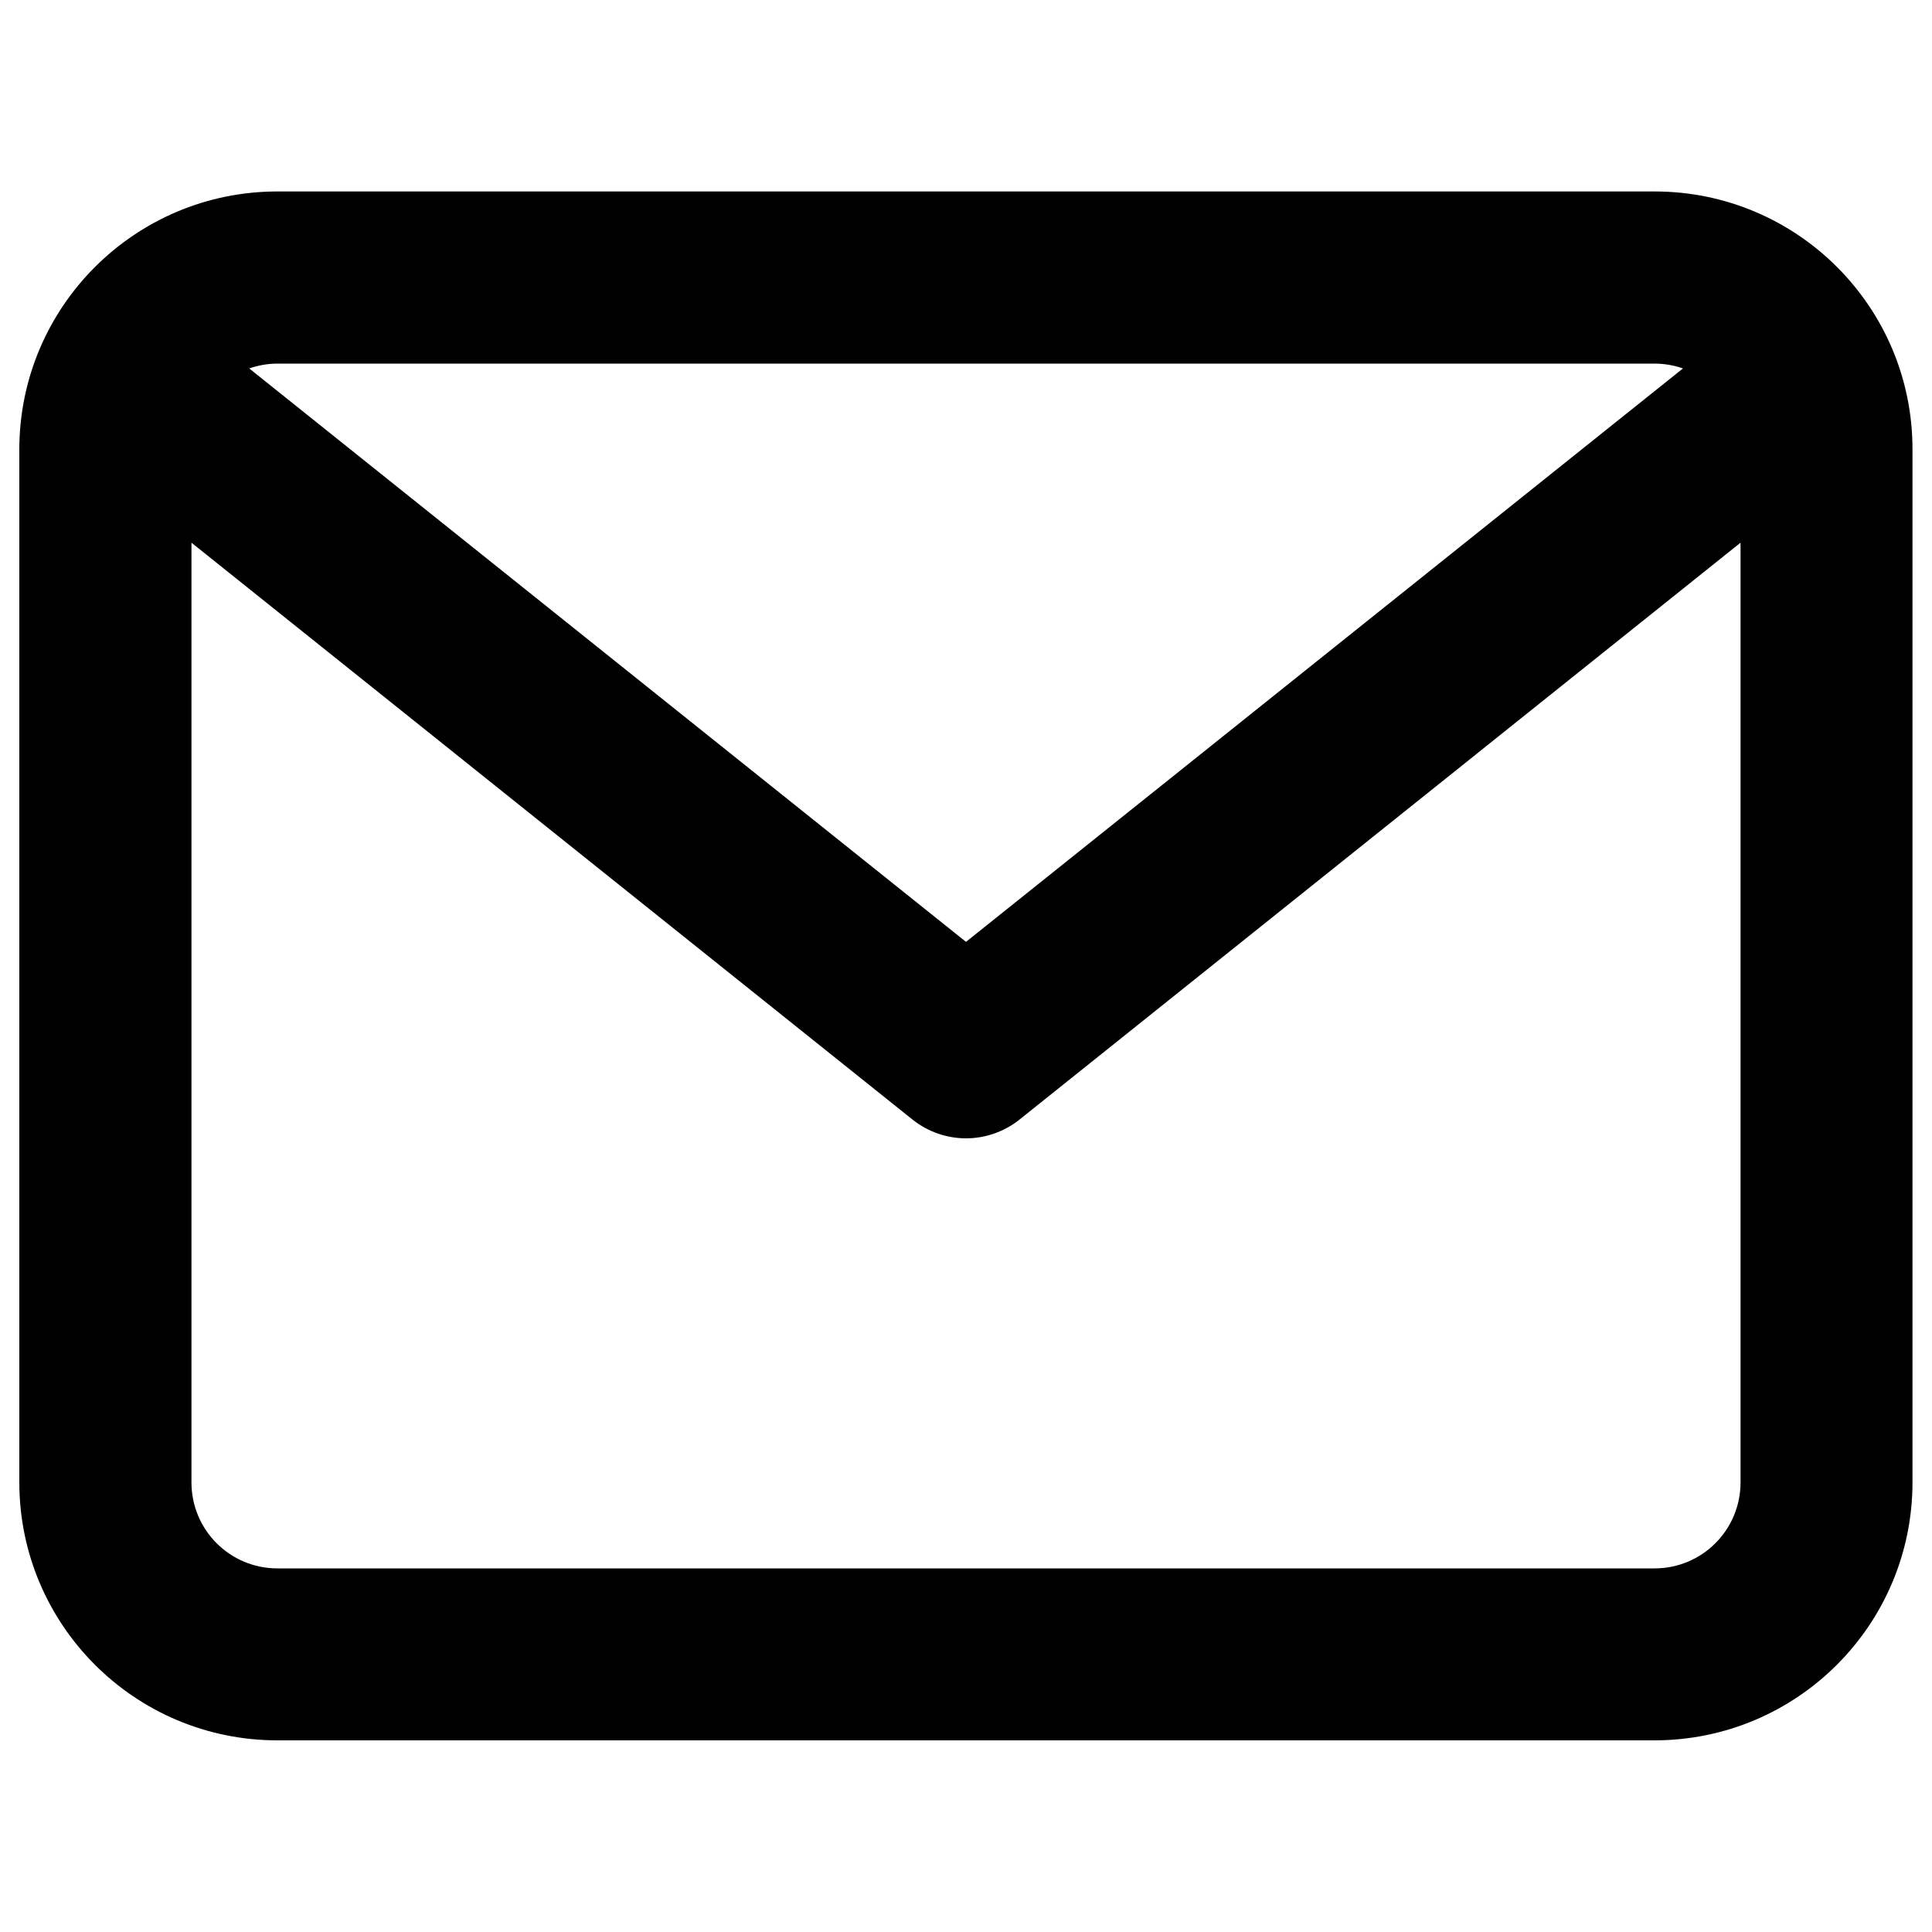
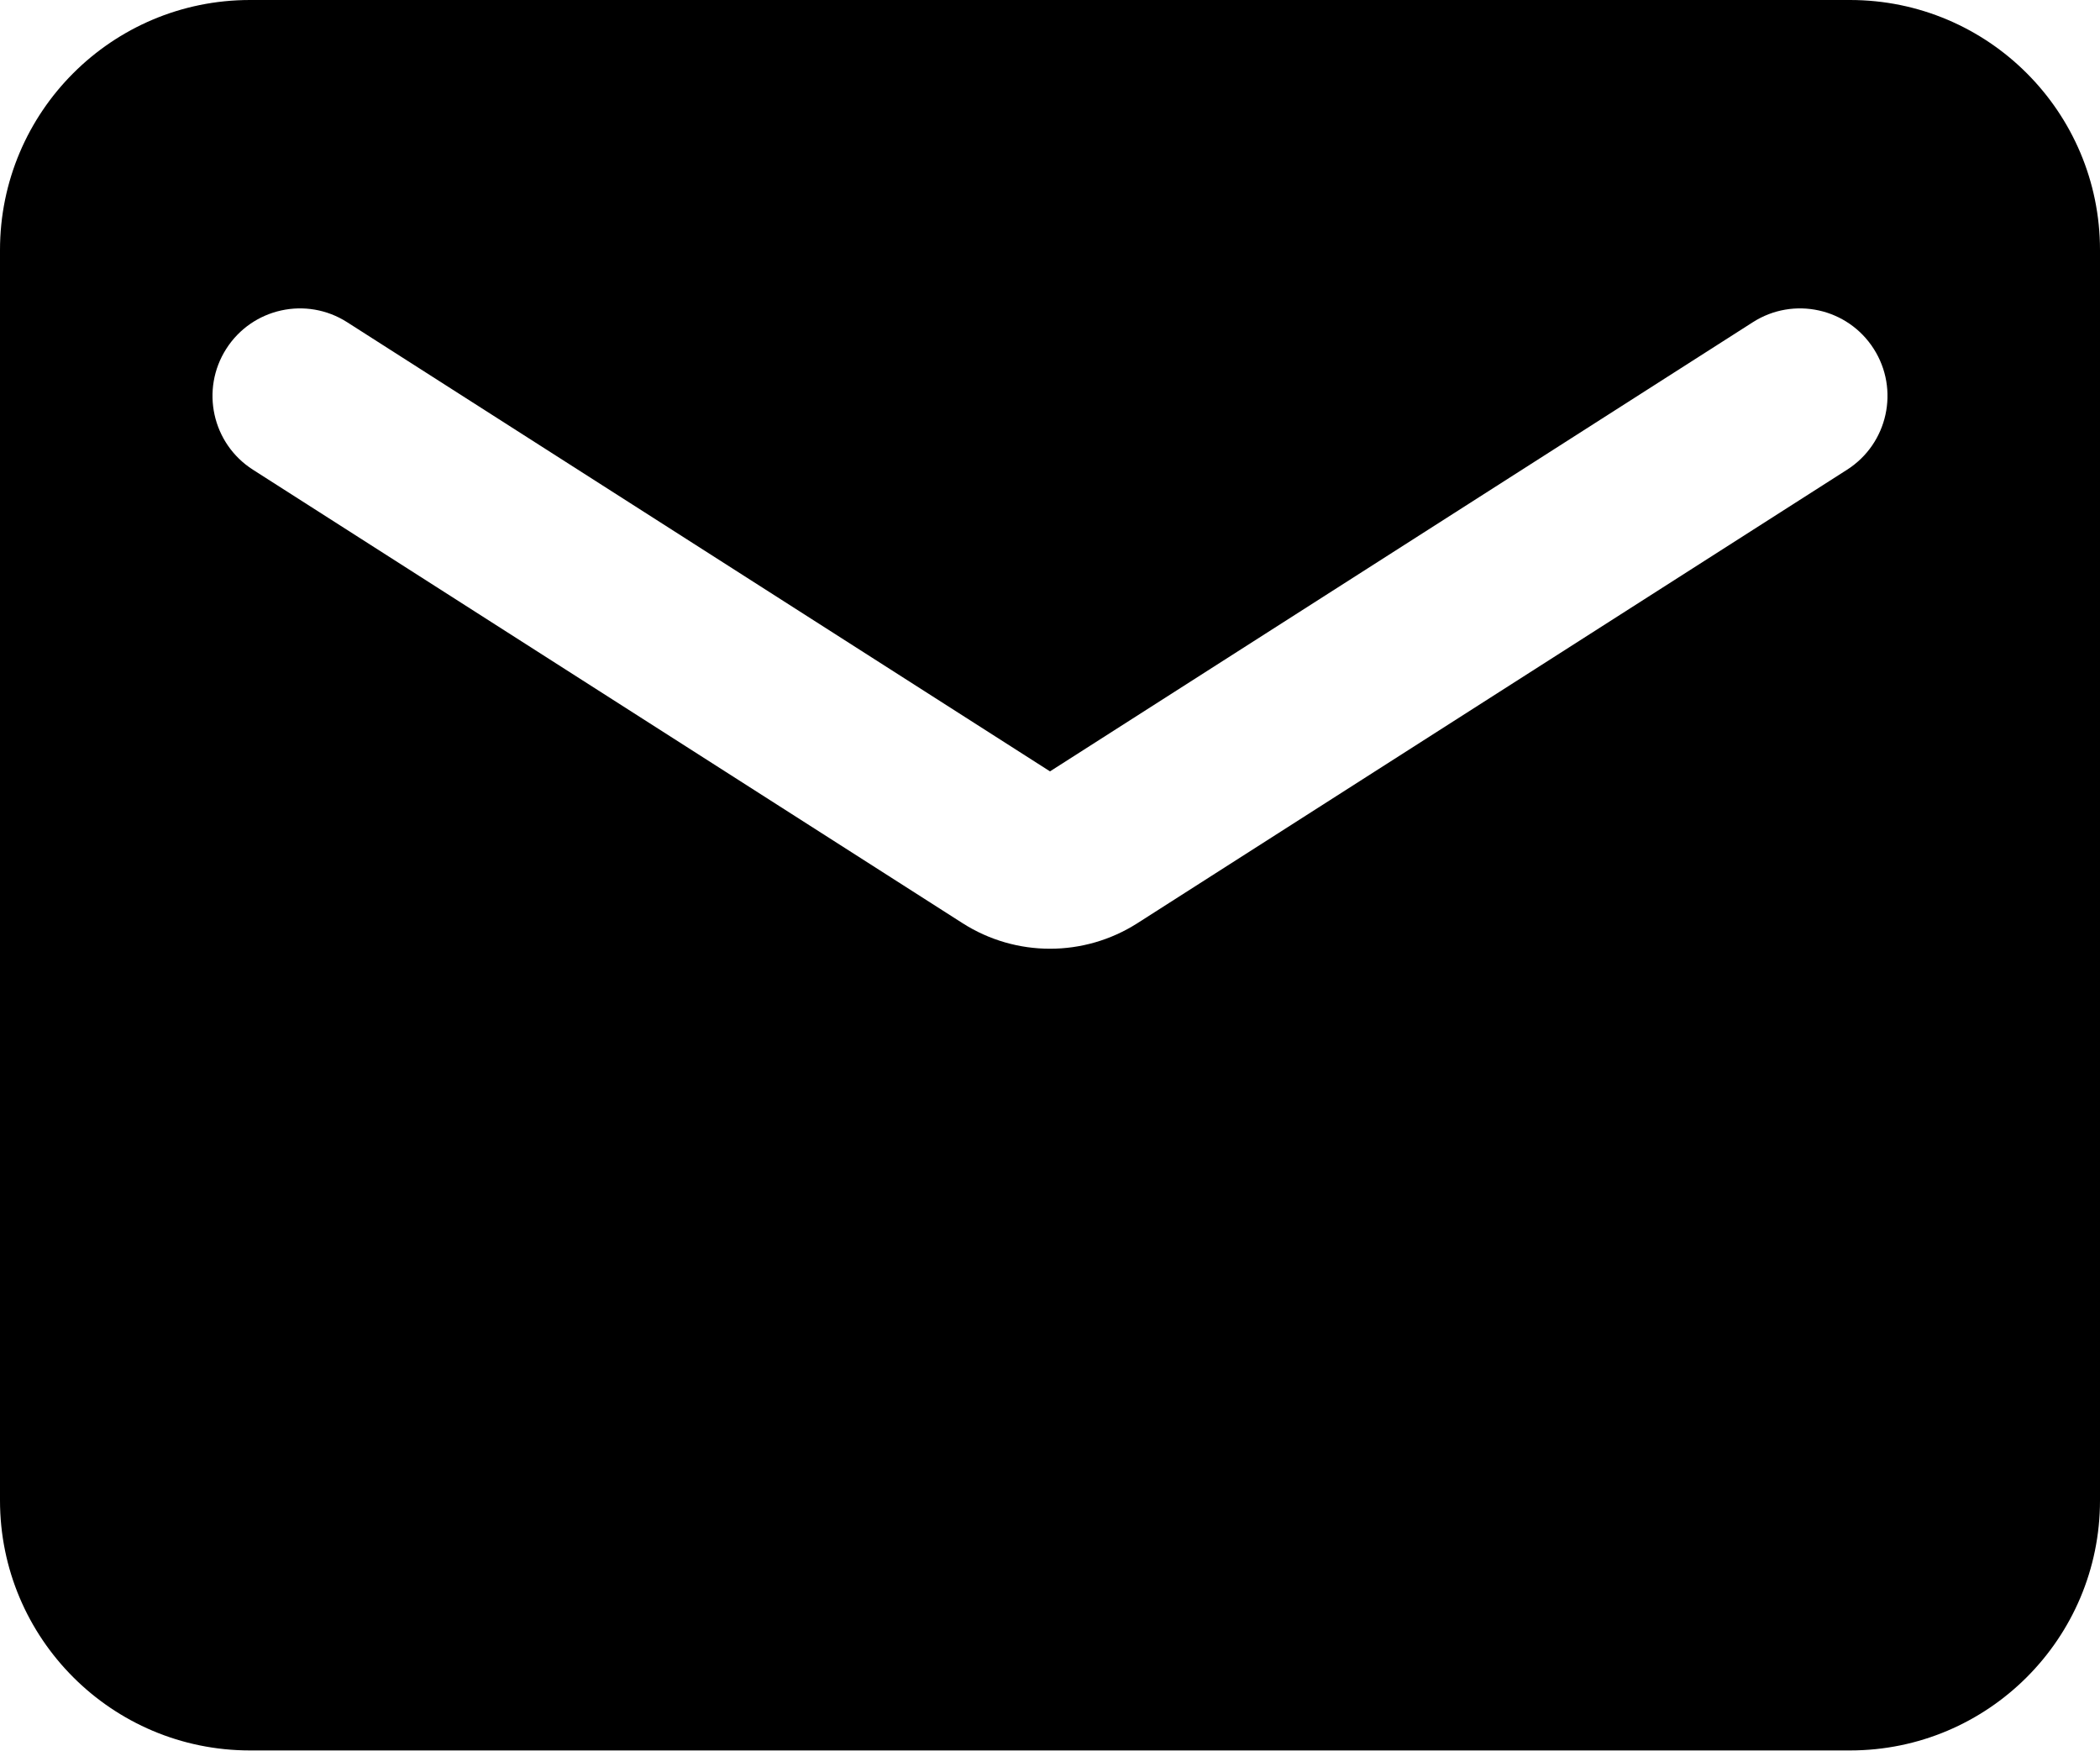
- <svg xmlns="http://www.w3.org/2000/svg" version="1.1" x="0px" y="0px" viewBox="0 0 1000 1000" enable-background="new 0 0 1000 1000" xml:space="preserve">
-   <g>
-     <path d="M856.4,99.1H143.6C69.8,99.1,10,158.9,10,232.7v534.5c0,73.8,59.8,133.6,133.6,133.6h712.7c73.8,0,133.6-59.8,133.6-133.6V232.7C990,158.9,930.2,99.1,856.4,99.1z M856.4,188.2c5.1,0,10.1,0.9,14.7,2.5L500,487.5L129,190.7c4.6-1.6,9.5-2.5,14.7-2.5L856.4,188.2L856.4,188.2z M856.4,811.8H143.6c-24.6,0-44.5-19.9-44.5-44.5V280.9l373.1,298.5c8.1,6.5,18,9.8,27.8,9.8s19.7-3.3,27.8-9.8l373.1-298.5v486.4C900.9,791.9,881,811.8,856.4,811.8z" />
-   </g>
+ <svg xmlns="http://www.w3.org/2000/svg" width="84" height="70" viewBox="0 0 84 70" fill="none">
+   <path fill-rule="evenodd" clip-rule="evenodd" d="M10 0C4.477 0 0 4.477 0 10V60C0 65.523 4.477 70 10 70H74C79.523 70 84 65.523 84 60V10C84 4.477 79.523 0 74 0H10ZM13.884 12.884C12.255 11.843 10.091 12.32 9.051 13.949C8.01 15.578 8.487 17.742 10.116 18.783L38.501 36.917C40.634 38.281 43.366 38.281 45.499 36.917L73.884 18.783C75.513 17.742 75.99 15.578 74.949 13.949C73.909 12.32 71.745 11.843 70.116 12.884L42 30.847L13.884 12.884Z" fill="black" />
</svg>
